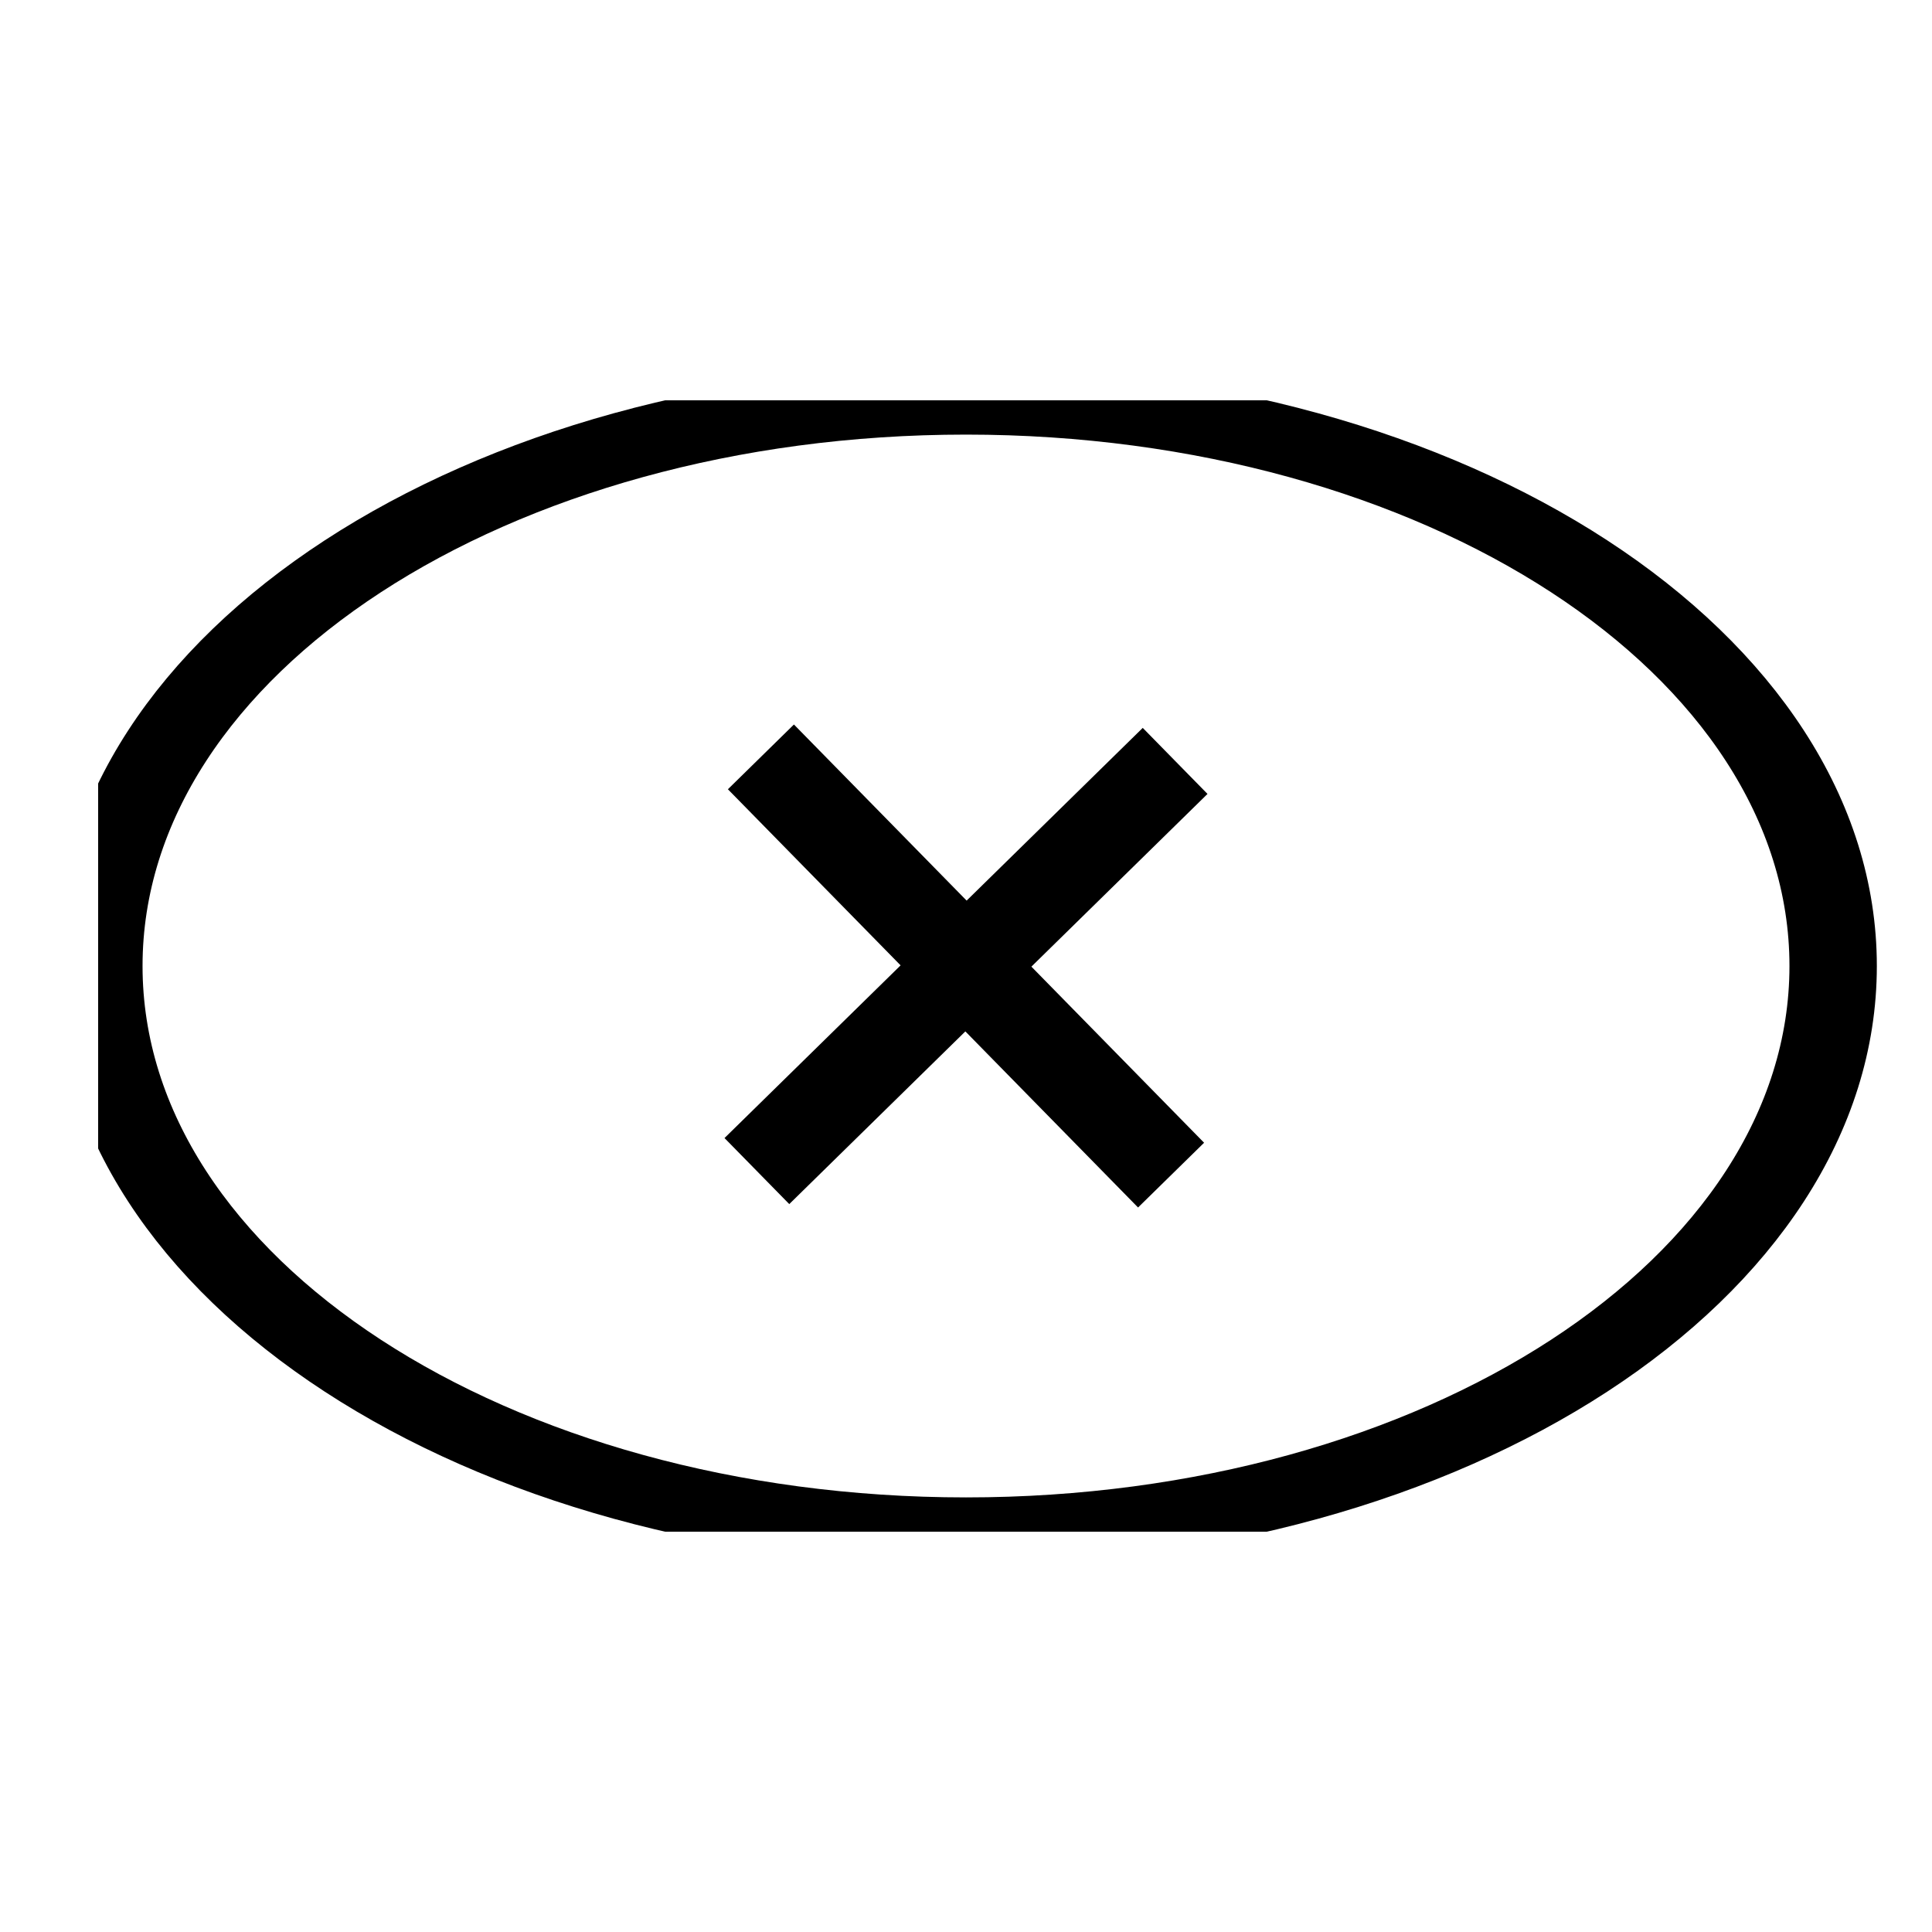
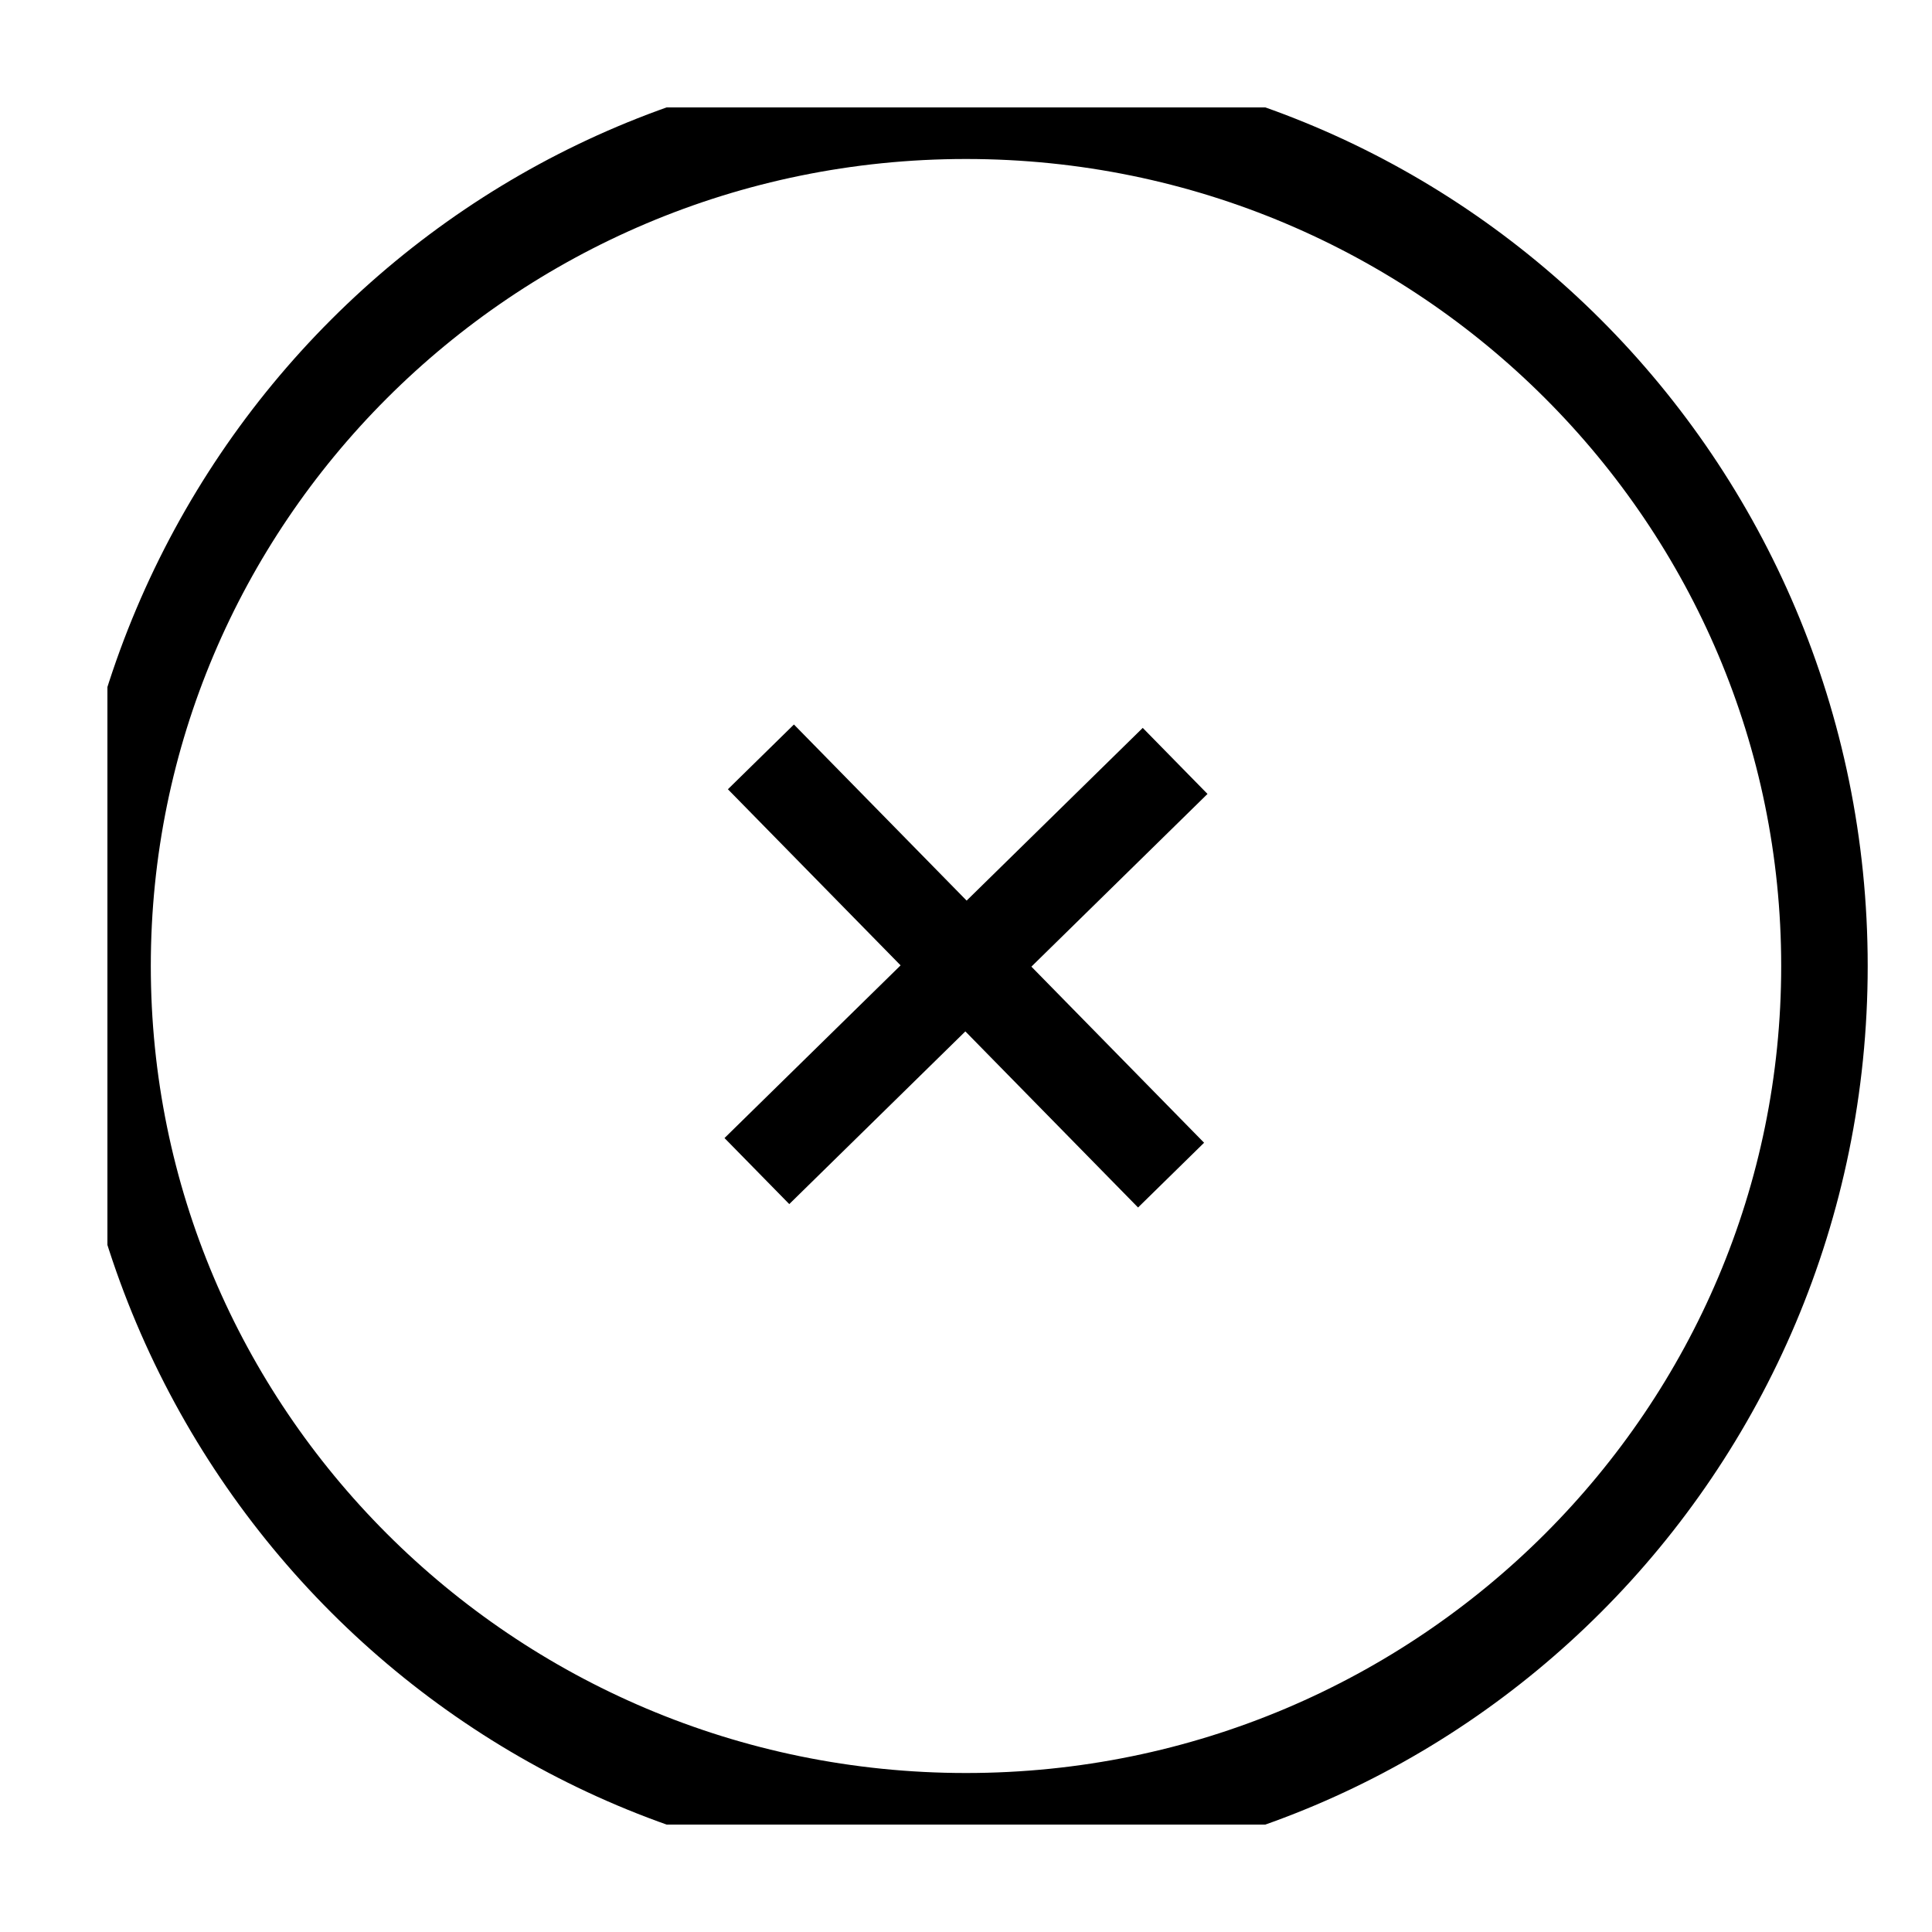
<svg xmlns="http://www.w3.org/2000/svg" xmlns:xlink="http://www.w3.org/1999/xlink" width="64" height="64" id="svg2" version="1.1">
  <defs id="defs4">
    <linearGradient id="linearGradient4532">
      <stop style="stop-color:#fffd74;stop-opacity:1;" offset="0" id="stop4534" />
      <stop style="stop-color:#967933;stop-opacity:1;" offset="1" id="stop4536" />
    </linearGradient>
    <marker orient="auto" refY="0.0" refX="0.0" id="Arrow1Send" style="overflow:visible;">
      <path id="path3801" d="M 0.0,0.0 L 5.0,-5.0 L -12.5,0.0 L 5.0,5.0 L 0.0,0.0 z " style="fill-rule:evenodd;stroke:#000000;stroke-width:1.0pt;" transform="scale(0.2) rotate(180) translate(6,0)" />
    </marker>
    <marker orient="auto" refY="0.0" refX="0.0" id="Arrow2Send" style="overflow:visible;">
      <path id="path3819" style="fill-rule:evenodd;stroke-width:0.625;stroke-linejoin:round;" d="M 8.719,4.034 L -2.207,0.016 L 8.719,-4.002 C 6.973,-1.63 6.983,1.616 8.719,4.034 z " transform="scale(0.3) rotate(180) translate(-2.3,0)" />
    </marker>
    <marker orient="auto" refY="0.0" refX="0.0" id="TriangleOutL" style="overflow:visible">
      <path id="path3928" d="M 5.77,0.0 L -2.88,5.0 L -2.88,-5.0 L 5.77,0.0 z " style="fill-rule:evenodd;stroke:#000000;stroke-width:1.0pt" transform="scale(0.8)" />
    </marker>
    <marker orient="auto" refY="0.0" refX="0.0" id="Arrow1Lend" style="overflow:visible;">
      <path id="path3789" d="M 0.0,0.0 L 5.0,-5.0 L -12.5,0.0 L 5.0,5.0 L 0.0,0.0 z " style="fill-rule:evenodd;stroke:#000000;stroke-width:1.0pt;" transform="scale(0.8) rotate(180) translate(12.5,0)" />
    </marker>
    <marker orient="auto" refY="0.0" refX="0.0" id="Arrow1Lstart" style="overflow:visible">
      <path id="path3786" d="M 0.0,0.0 L 5.0,-5.0 L -12.5,0.0 L 5.0,5.0 L 0.0,0.0 z " style="fill-rule:evenodd;stroke:#000000;stroke-width:1.0pt" transform="scale(0.8) translate(12.5,0)" />
    </marker>
    <marker orient="auto" refY="0.0" refX="0.0" id="Arrow2Mend" style="overflow:visible;">
      <path id="path3813" style="fill-rule:evenodd;stroke-width:0.625;stroke-linejoin:round;" d="M 8.719,4.034 L -2.207,0.016 L 8.719,-4.002 C 6.973,-1.63 6.983,1.616 8.719,4.034 z " transform="scale(0.6) rotate(180) translate(0,0)" />
    </marker>
    <marker orient="auto" refY="0.0" refX="0.0" id="Arrow2Mstart" style="overflow:visible">
      <path id="path3810" style="fill-rule:evenodd;stroke-width:0.625;stroke-linejoin:round" d="M 8.719,4.034 L -2.207,0.016 L 8.719,-4.002 C 6.973,-1.63 6.983,1.616 8.719,4.034 z " transform="scale(0.6) translate(0,0)" />
    </marker>
    <marker orient="auto" refY="0.0" refX="0.0" id="Arrow1Mend" style="overflow:visible;">
      <path id="path3795" d="M 0.0,0.0 L 5.0,-5.0 L -12.5,0.0 L 5.0,5.0 L 0.0,0.0 z " style="fill-rule:evenodd;stroke:#000000;stroke-width:1.0pt;" transform="scale(0.4) rotate(180) translate(10,0)" />
    </marker>
    <linearGradient xlink:href="#linearGradient4495" id="linearGradient4461" x1="113.097" y1="922.788" x2="138.589" y2="862.431" gradientUnits="userSpaceOnUse" />
    <linearGradient id="linearGradient4495">
      <stop style="stop-color:#cd00a0;stop-opacity:1" offset="0" id="stop4449" />
      <stop id="stop4451" offset="0.505" style="stop-color:#ffe1f8;stop-opacity:1" />
      <stop style="stop-color:#cd00a0;stop-opacity:1" offset="1" id="stop4453" />
    </linearGradient>
    <filter style="color-interpolation-filters:sRGB;" id="filter4086" x="0" y="0" height="1" width="10">
      <feFlood flood-opacity="0" flood-color="rgb(0,0,0)" result="flood" id="feFlood4088" />
      <feComposite in="flood" in2="SourceGraphic" operator="in" result="composite1" id="feComposite4090" />
      <feGaussianBlur in="composite" stdDeviation="2" result="blur" id="feGaussianBlur4092" />
      <feOffset dx="2" dy="2" result="offset" id="feOffset4094" />
      <feComposite in="SourceGraphic" in2="offset" operator="over" result="composite2" id="feComposite4096" />
    </filter>
  </defs>
  <g id="layer1" transform="translate(0,-988.3622)">
    <g id="g6386">
      <g id="g8207" transform="matrix(0.7886433,0,0,0.7886433,6.740283,215.5942)" style="stroke-width:6.34;stroke-miterlimit:1;stroke-dasharray:none">
        <g id="g4063" style="filter:url(#filter4086)" transform="matrix(0.9750641,0,0,1,-0.1757747,0)">
-           <path style="fill:none;stroke:#000000;stroke-width:2.217;stroke-linecap:butt;stroke-miterlimit:1;stroke-opacity:1;stroke-dasharray:none;stroke-dashoffset:0" id="path3851" d="m 43,32.5 a 22,18.5 0 1 1 -44,0 22,18.5 0 1 1 44,0 z" transform="matrix(1.697969,0,0,1.28345,-2.628645,978.7341)" />
-           <g id="g3980" transform="matrix(0.729193,-0.6972789,0.7333988,0.729193,-735.7756,307.651)">
+           <path style="fill:none;stroke:#000000;stroke-width:2.217;stroke-linecap:butt;stroke-miterlimit:1;stroke-opacity:1;stroke-dasharray:none;stroke-dashoffset:0" id="path3851" d="m 43,32.5 a 22,18.5 0 1 1 -44,0 22,18.5 0 1 1 44,0 z" transform="matrix(1.680932,0,0,1.9491,-2.270863,957.1004)" />
+           <g id="g3980" transform="matrix(0.729193,-0.6972789,0.7333988,0.729193,-735.7756,307.651)" style="fill:#000000;fill-opacity:1;stroke:none">
            <rect y="1000.158" x="34.329" height="24.092" width="3.901" id="rect3958" style="fill:#000000;fill-opacity:1;stroke:none" />
            <rect y="1010.302" x="23.926" height="3.804" width="24.708" id="rect3978" style="fill:#000000;fill-opacity:1;stroke:none" />
          </g>
        </g>
      </g>
    </g>
  </g>
</svg>
